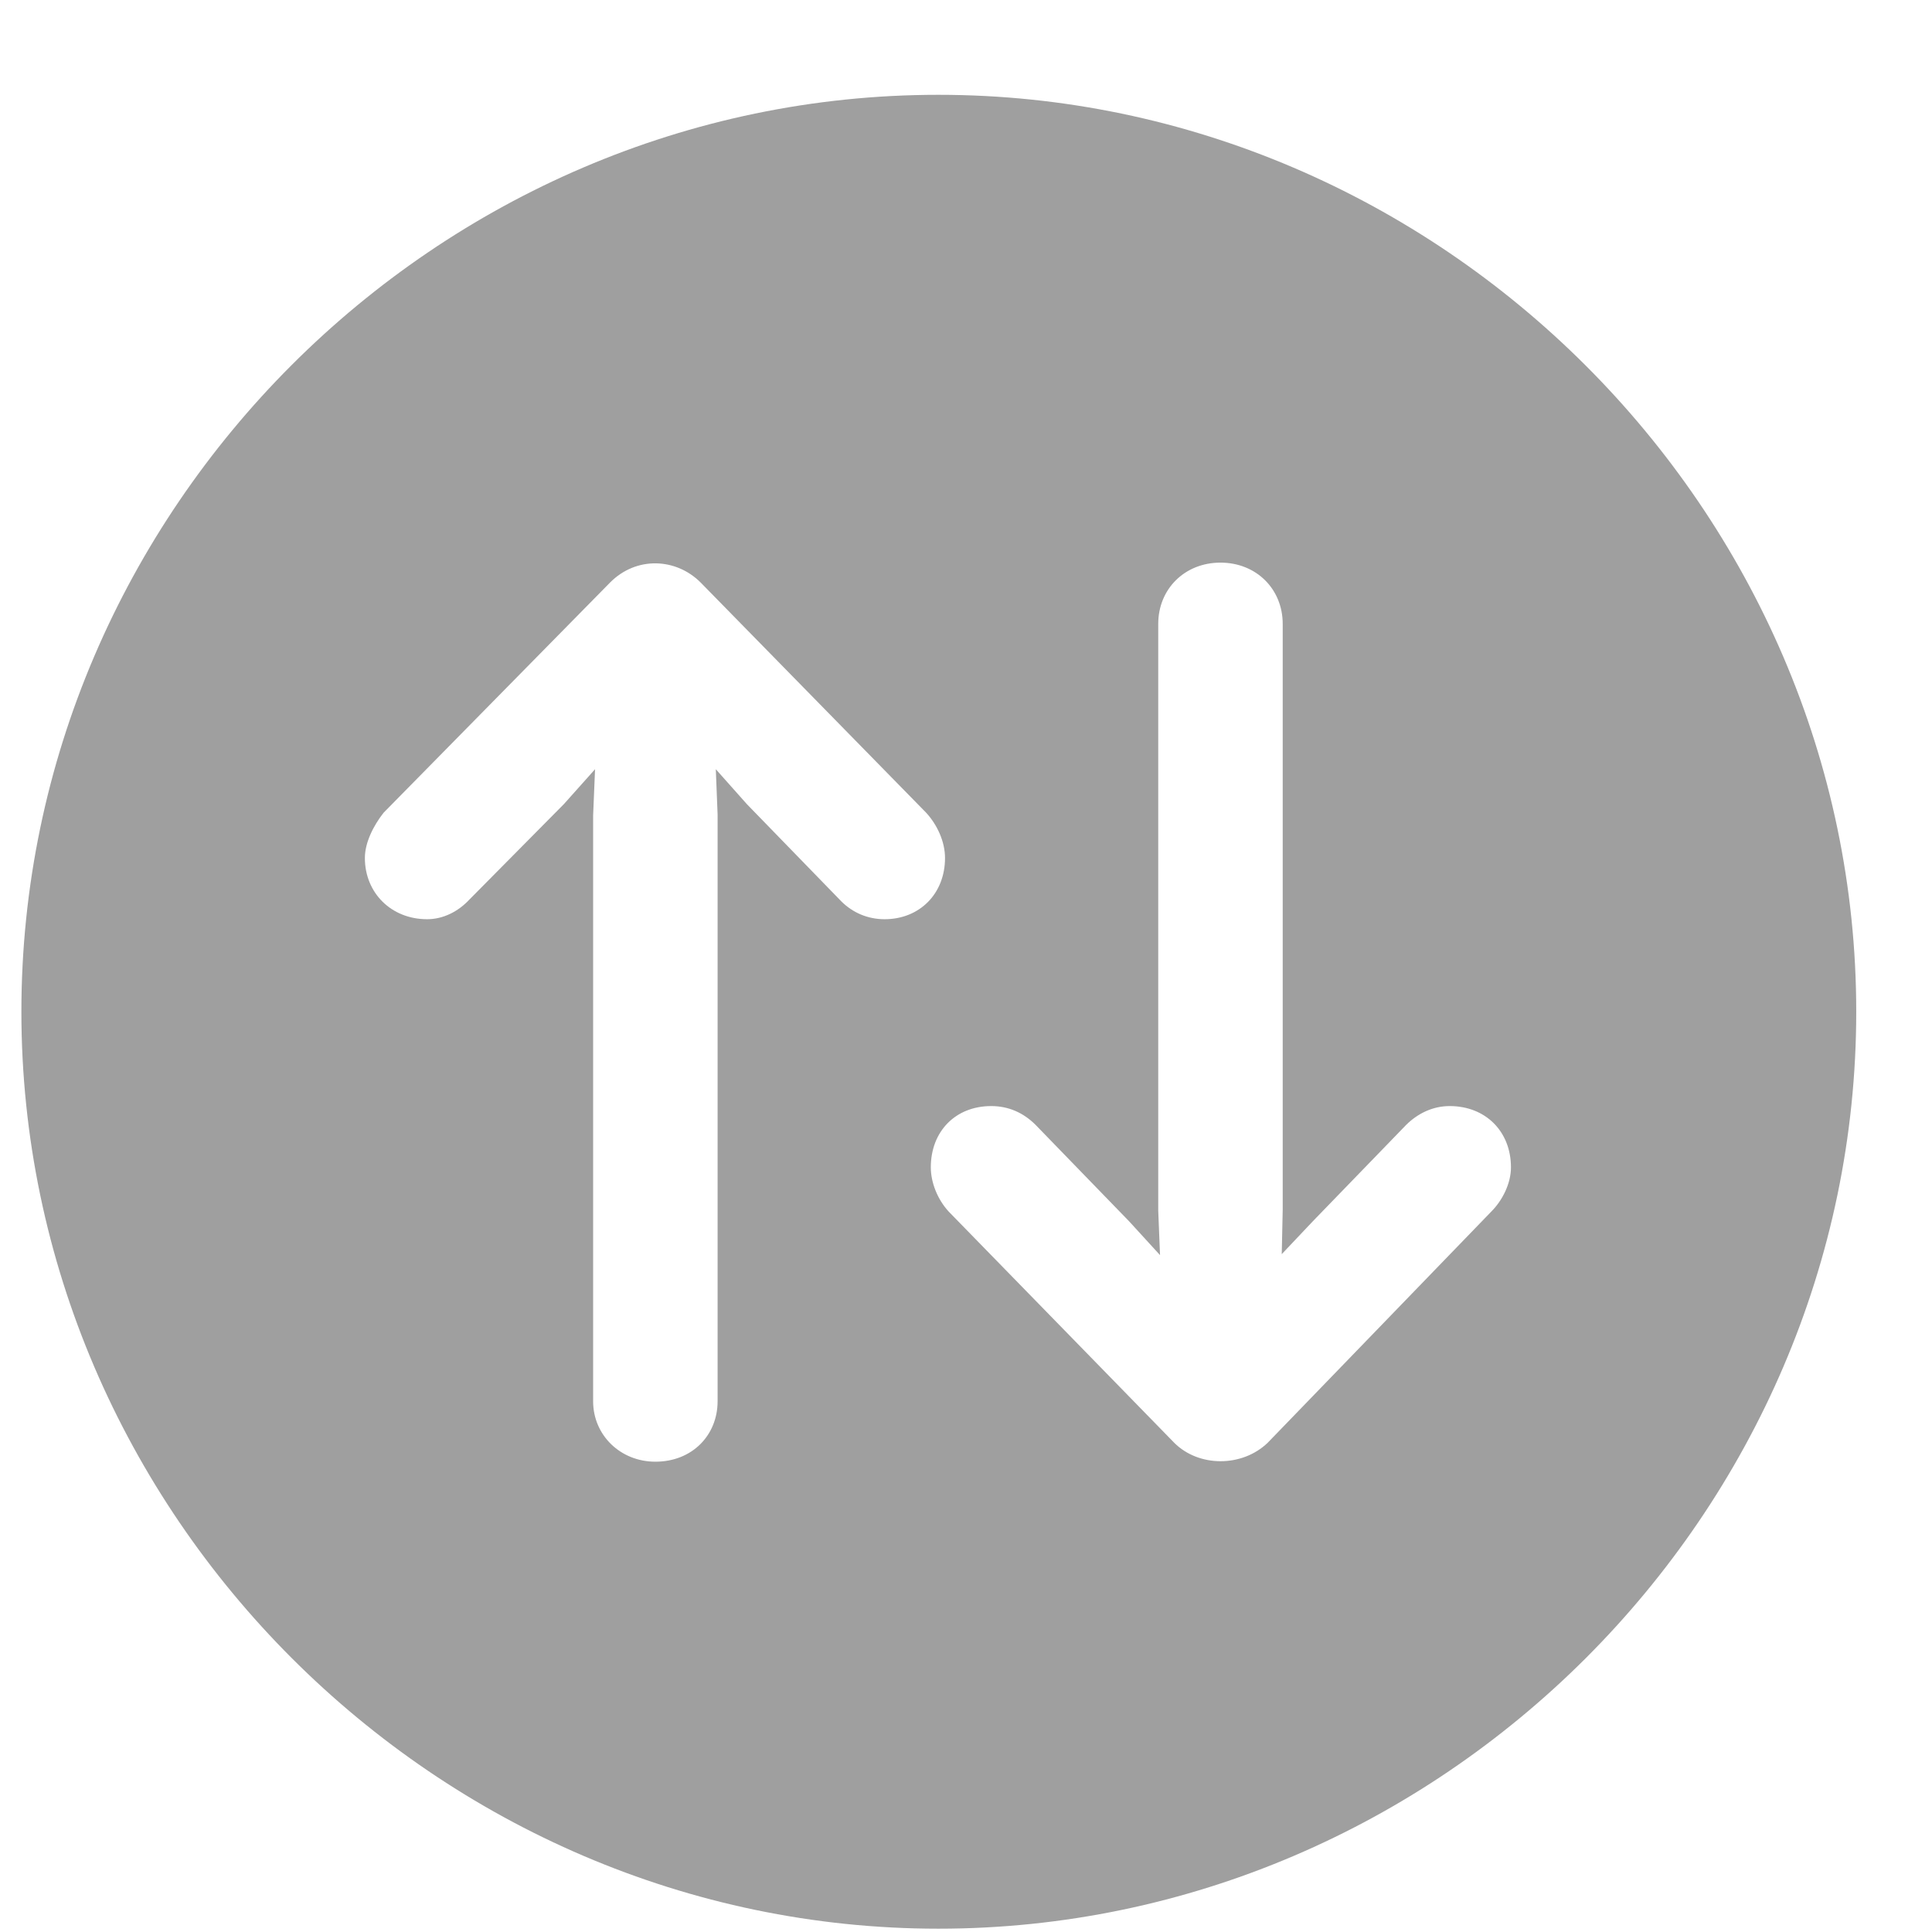
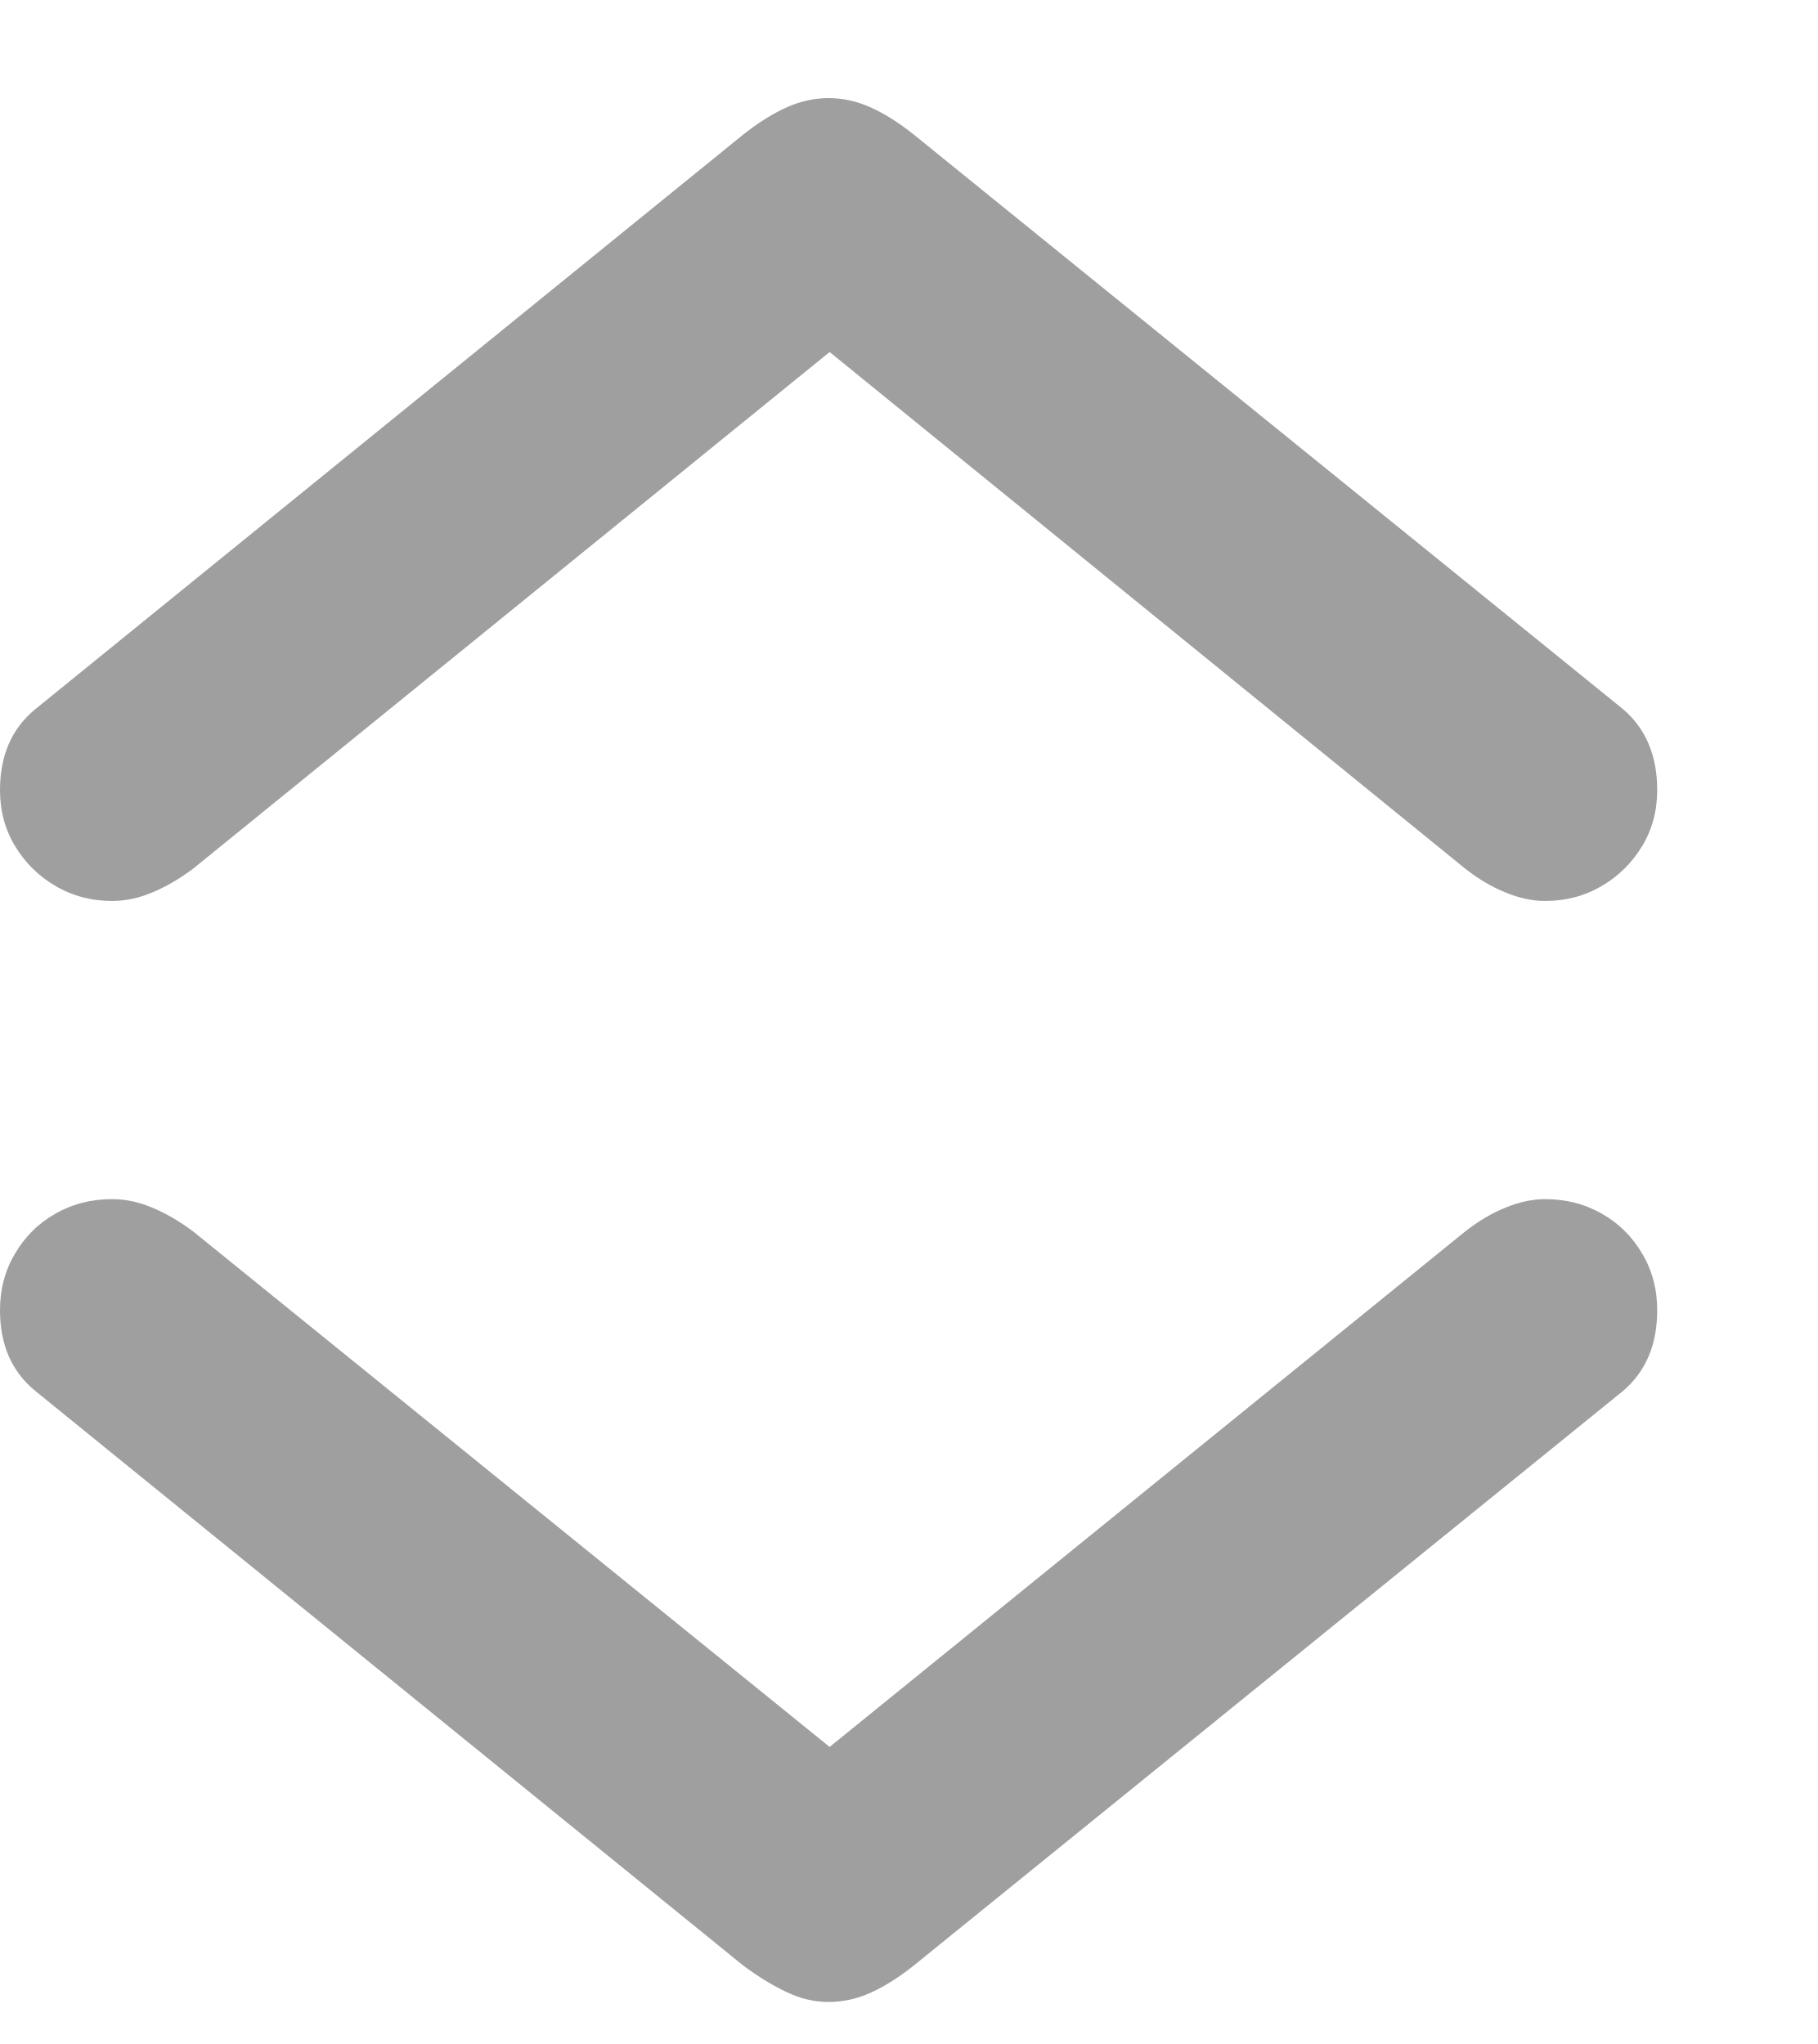
- <svg xmlns="http://www.w3.org/2000/svg" width="14" height="14" viewBox="0 0 14 14" fill="none">
-   <path d="M6.8 13.976C10.437 13.976 13.451 10.968 13.451 7.331C13.451 3.694 10.43 0.687 6.8 0.687C3.163 0.687 0.155 3.694 0.155 7.331C0.155 10.968 3.17 13.976 6.8 13.976ZM9.186 10.455C9.001 10.633 8.687 10.633 8.509 10.455L6.875 8.78C6.793 8.691 6.745 8.568 6.745 8.459C6.745 8.199 6.923 8.015 7.183 8.015C7.306 8.015 7.415 8.062 7.504 8.151L8.181 8.849L8.406 9.095L8.393 8.773V4.521C8.393 4.269 8.584 4.077 8.844 4.077C9.104 4.077 9.295 4.269 9.295 4.521V8.767L9.288 9.088L9.514 8.849L10.19 8.151C10.273 8.069 10.382 8.015 10.505 8.015C10.765 8.015 10.949 8.199 10.949 8.459C10.949 8.575 10.888 8.698 10.806 8.78L9.186 10.455ZM4.421 4.221C4.612 4.029 4.899 4.043 5.077 4.221L6.711 5.889C6.793 5.978 6.848 6.101 6.848 6.217C6.848 6.477 6.663 6.661 6.41 6.661C6.287 6.661 6.178 6.613 6.096 6.531L5.412 5.827L5.187 5.574L5.2 5.902V10.154C5.2 10.4 5.016 10.592 4.749 10.592C4.496 10.592 4.298 10.4 4.298 10.154V5.909L4.312 5.574L4.086 5.827L3.402 6.518C3.32 6.606 3.211 6.661 3.095 6.661C2.835 6.661 2.644 6.47 2.644 6.217C2.644 6.107 2.705 5.984 2.78 5.889L4.421 4.221Z" fill="#9F9F9F" />
+ <svg xmlns="http://www.w3.org/2000/svg" width="8px" height="9px" viewBox="0 0 8 9" version="1.1">
+   <g id="Page-1" stroke="none" stroke-width="1" fill="none" fill-rule="evenodd">
+     <path d="M6.802,3.967 C6.893,3.967 6.976,3.945 7.051,3.901 C7.126,3.857 7.185,3.798 7.229,3.725 C7.273,3.652 7.295,3.57 7.295,3.479 C7.295,3.326 7.244,3.207 7.144,3.122 L4.023,0.593 C3.958,0.541 3.895,0.501 3.833,0.473 C3.771,0.445 3.709,0.432 3.647,0.432 C3.586,0.432 3.524,0.445 3.462,0.473 C3.4,0.501 3.337,0.541 3.271,0.593 L0.156,3.122 C0.052,3.207 0,3.326 0,3.479 C0,3.57 0.022,3.652 0.066,3.725 C0.11,3.798 0.169,3.857 0.244,3.901 C0.319,3.945 0.402,3.967 0.493,3.967 C0.552,3.967 0.61,3.955 0.669,3.93 C0.728,3.906 0.788,3.871 0.85,3.825 L3.652,1.55 L6.45,3.825 C6.509,3.871 6.568,3.906 6.628,3.93 C6.689,3.955 6.746,3.967 6.802,3.967 Z M3.647,8.815 C3.709,8.815 3.771,8.802 3.833,8.774 C3.895,8.746 3.958,8.706 4.023,8.654 L7.144,6.125 C7.244,6.04 7.295,5.922 7.295,5.769 C7.295,5.677 7.273,5.594 7.229,5.52 C7.185,5.445 7.126,5.386 7.051,5.344 C6.976,5.301 6.893,5.28 6.802,5.28 C6.746,5.28 6.689,5.292 6.628,5.317 C6.568,5.341 6.509,5.376 6.45,5.422 L3.652,7.692 L0.85,5.422 C0.788,5.376 0.728,5.341 0.669,5.317 C0.61,5.292 0.552,5.28 0.493,5.28 C0.402,5.28 0.319,5.301 0.244,5.344 C0.169,5.386 0.11,5.445 0.066,5.52 C0.022,5.594 0,5.677 0,5.769 C0,5.922 0.052,6.04 0.156,6.125 L3.271,8.654 C3.337,8.703 3.4,8.742 3.462,8.771 C3.524,8.801 3.586,8.815 3.647,8.815 Z" id="􀆏" fill="#9F9F9F" fill-rule="nonzero" />
+   </g>
</svg>
